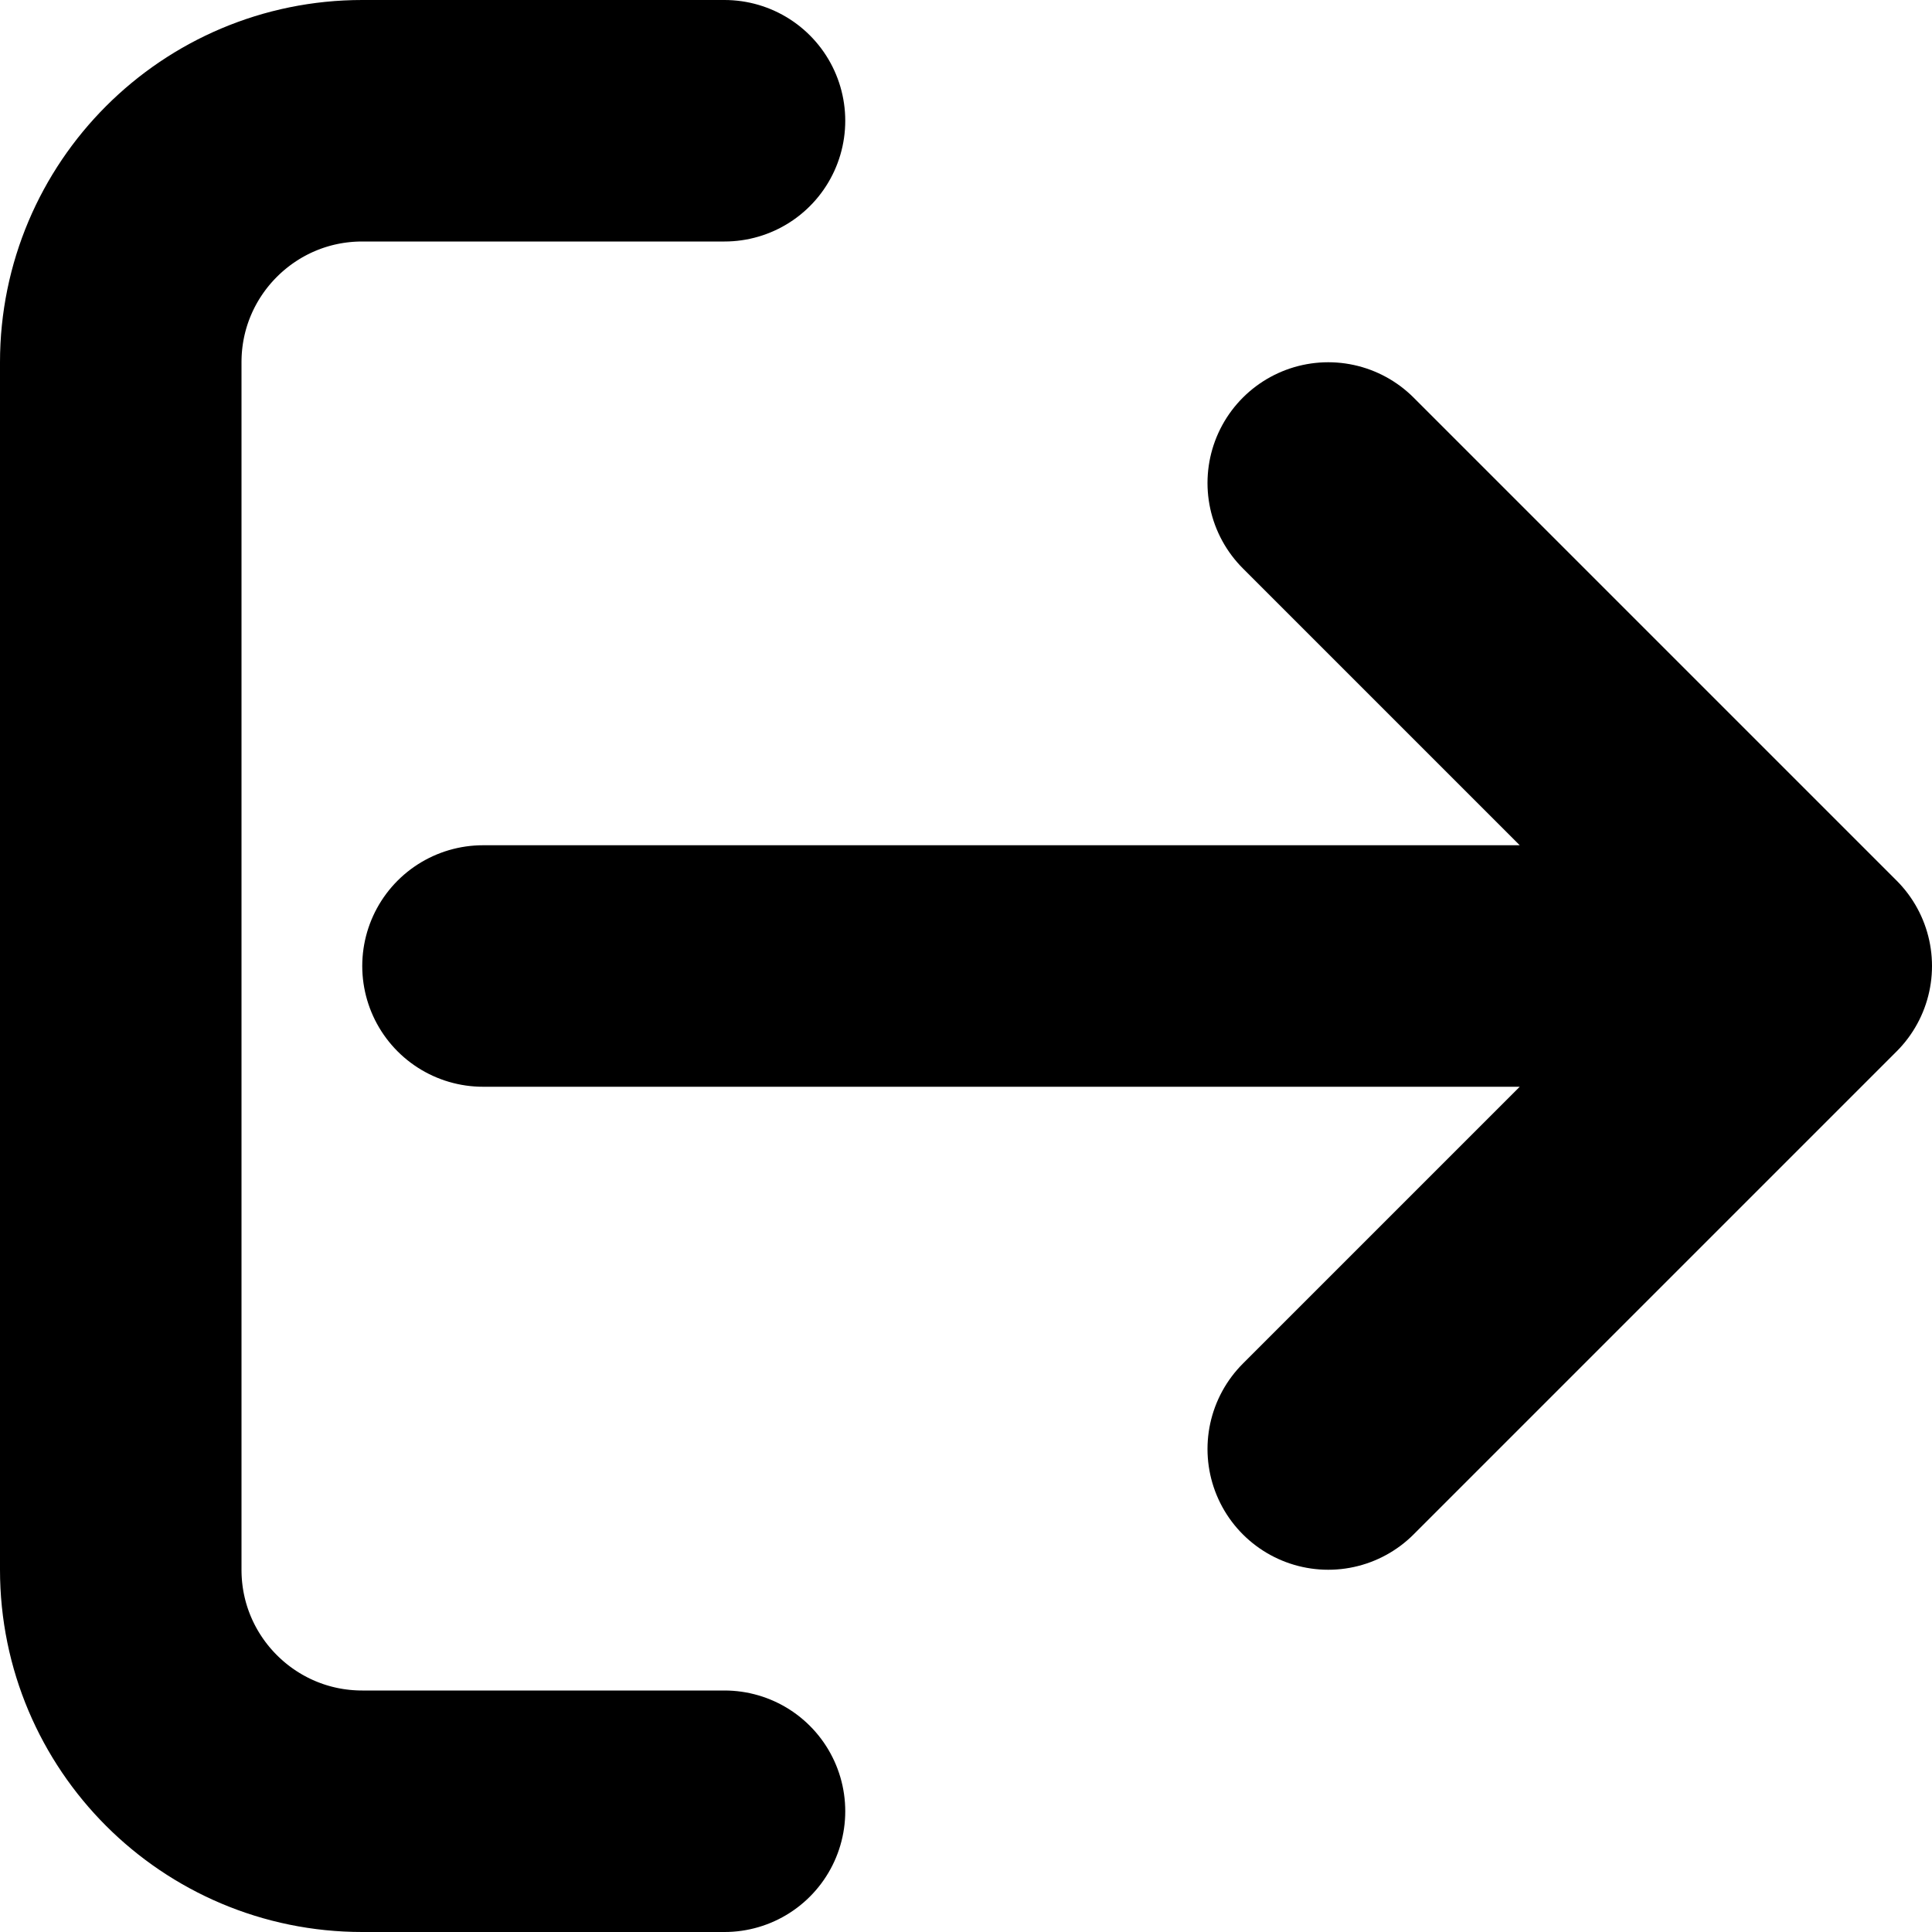
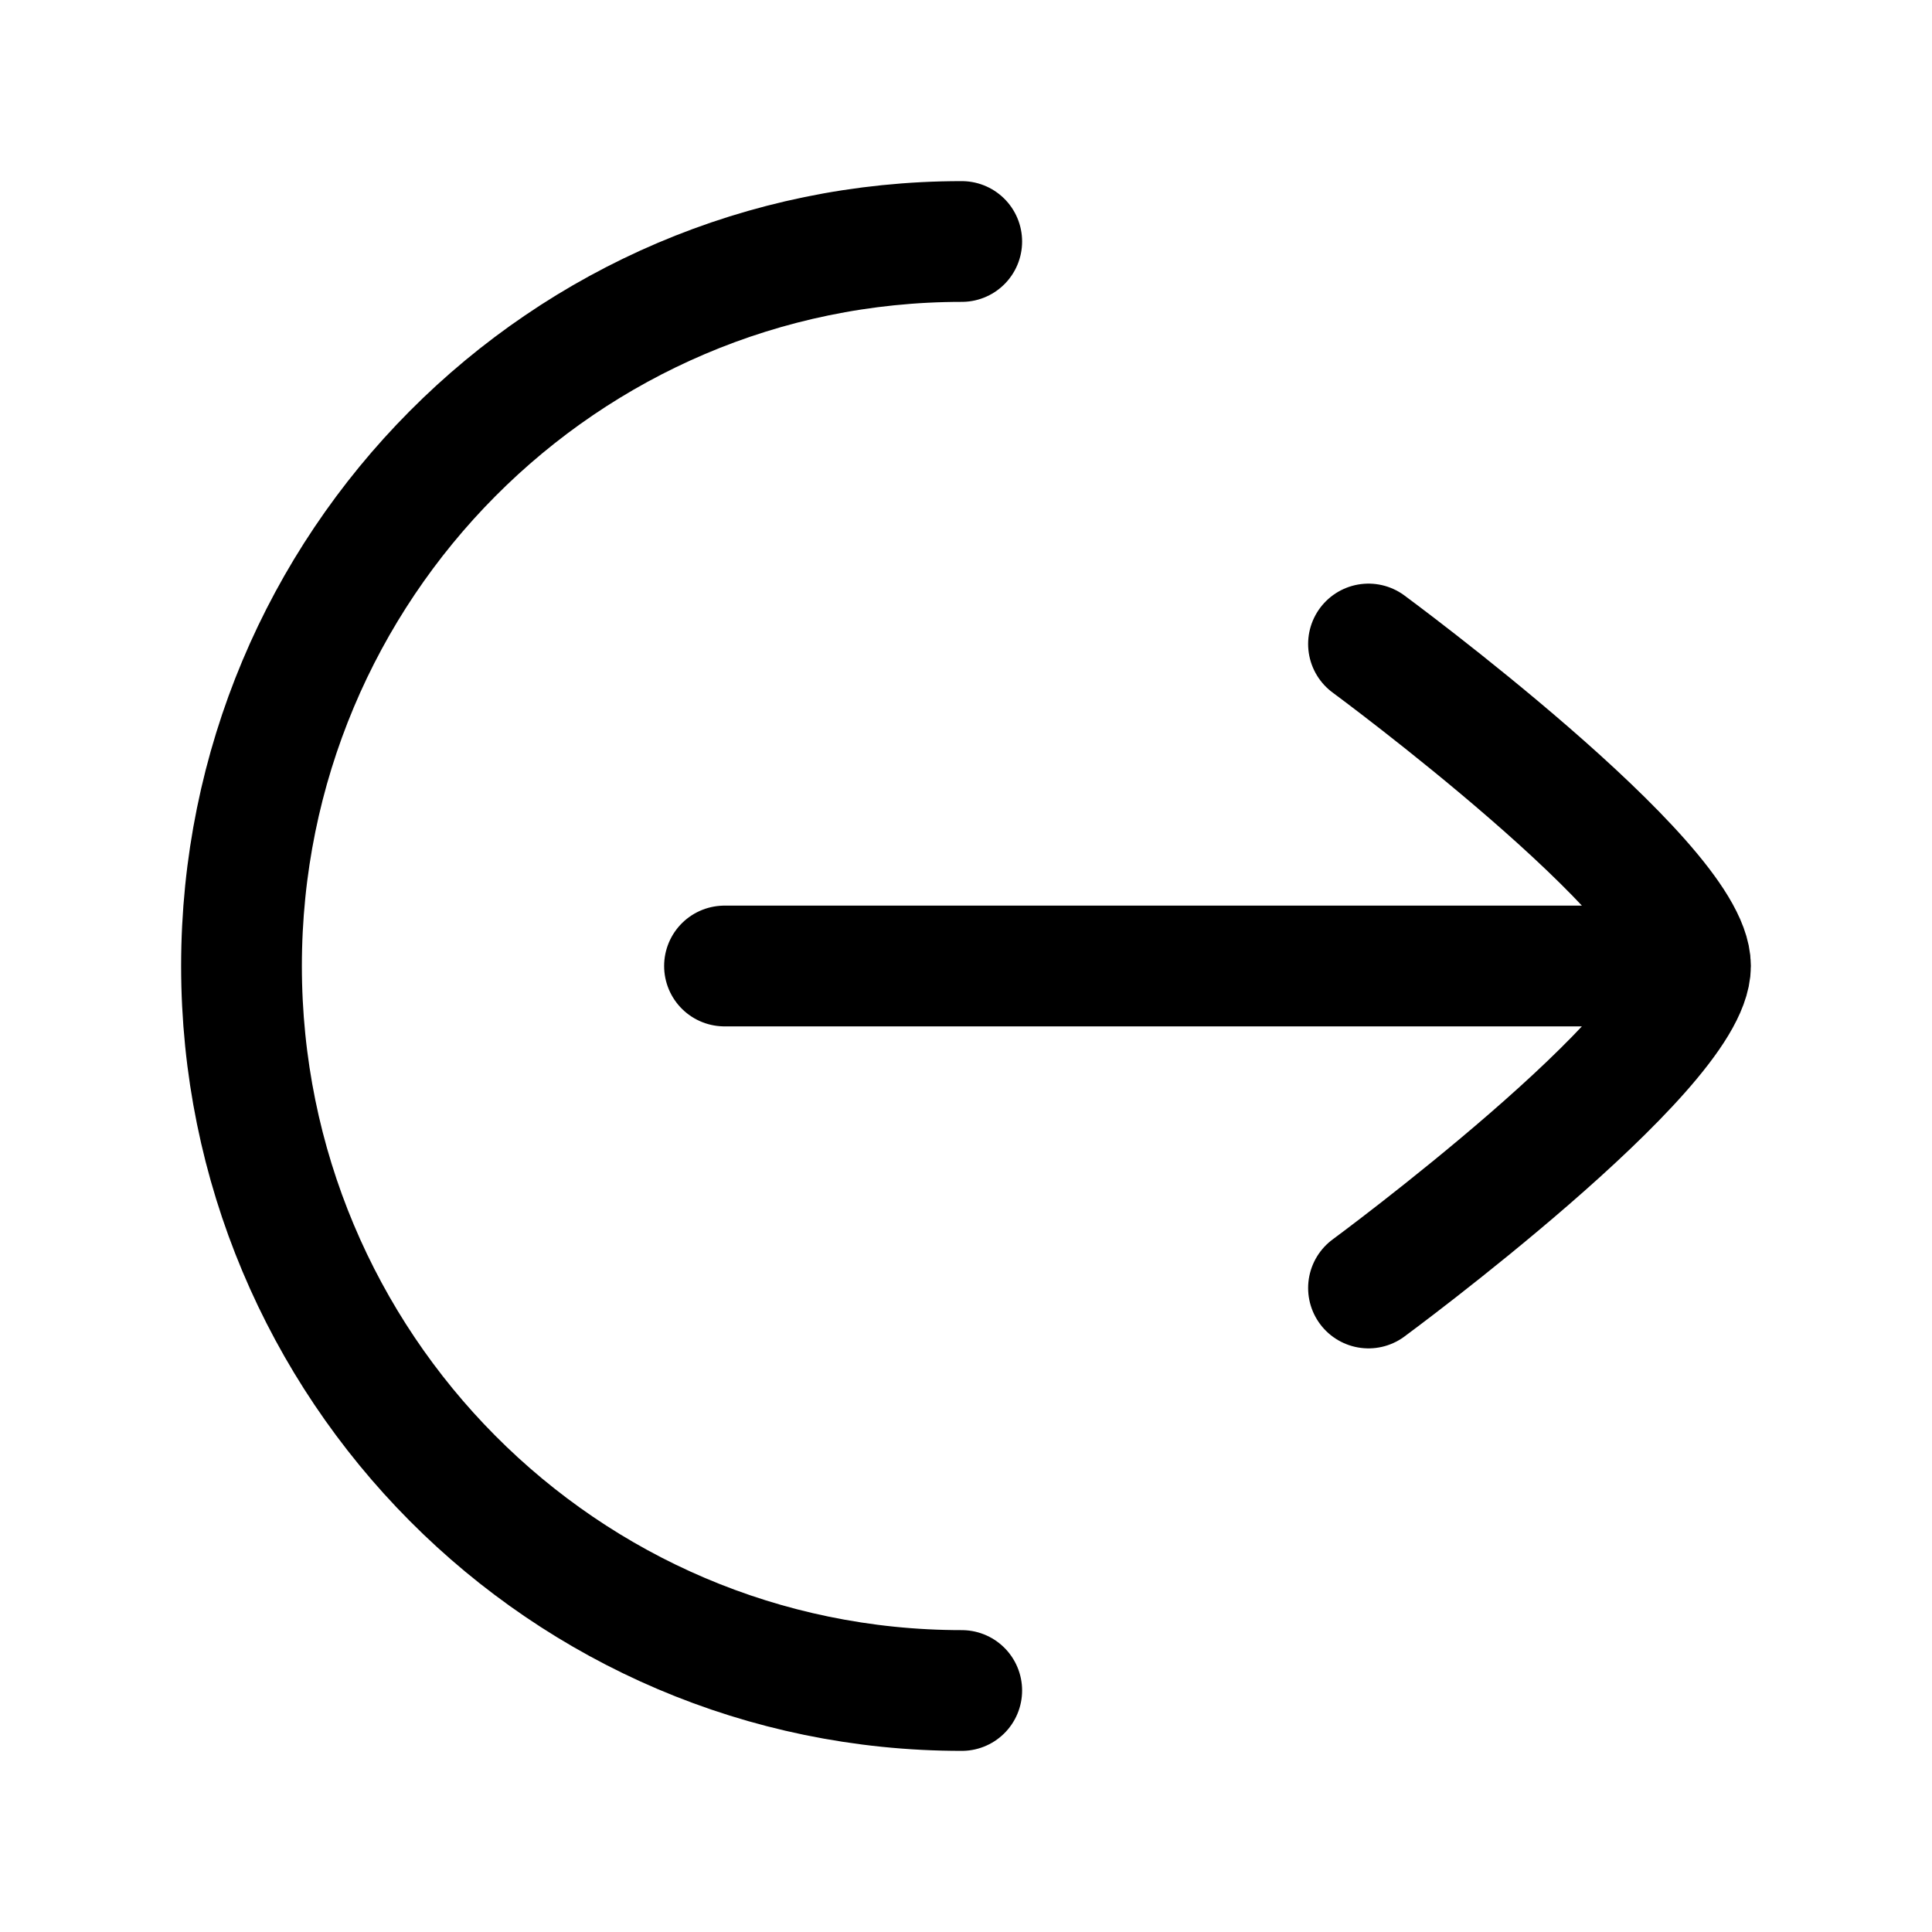
- <svg xmlns="http://www.w3.org/2000/svg" aria-hidden="true" fill="none" viewBox="0 0 16 16">
-   <path stroke="currentColor" stroke-linecap="round" stroke-linejoin="round" stroke-width="2" d="M4 8h11m0 0-4-4m4 4-4 4m-5 3H3a2 2 0 0 1-2-2V3a2 2 0 0 1 2-2h3" />
+ <svg xmlns="http://www.w3.org/2000/svg" viewBox="0 0 24 24">
+   <path fill="none" stroke="currentColor" stroke-linecap="round" stroke-linejoin="round" stroke-width="1.5" d="M11.947 21C7.006 21 3 16.97 3 12s4.006-9 8.947-9M17 8s4 2.946 4 4s-4 4-4 4m3.5-4H9" />
</svg>
